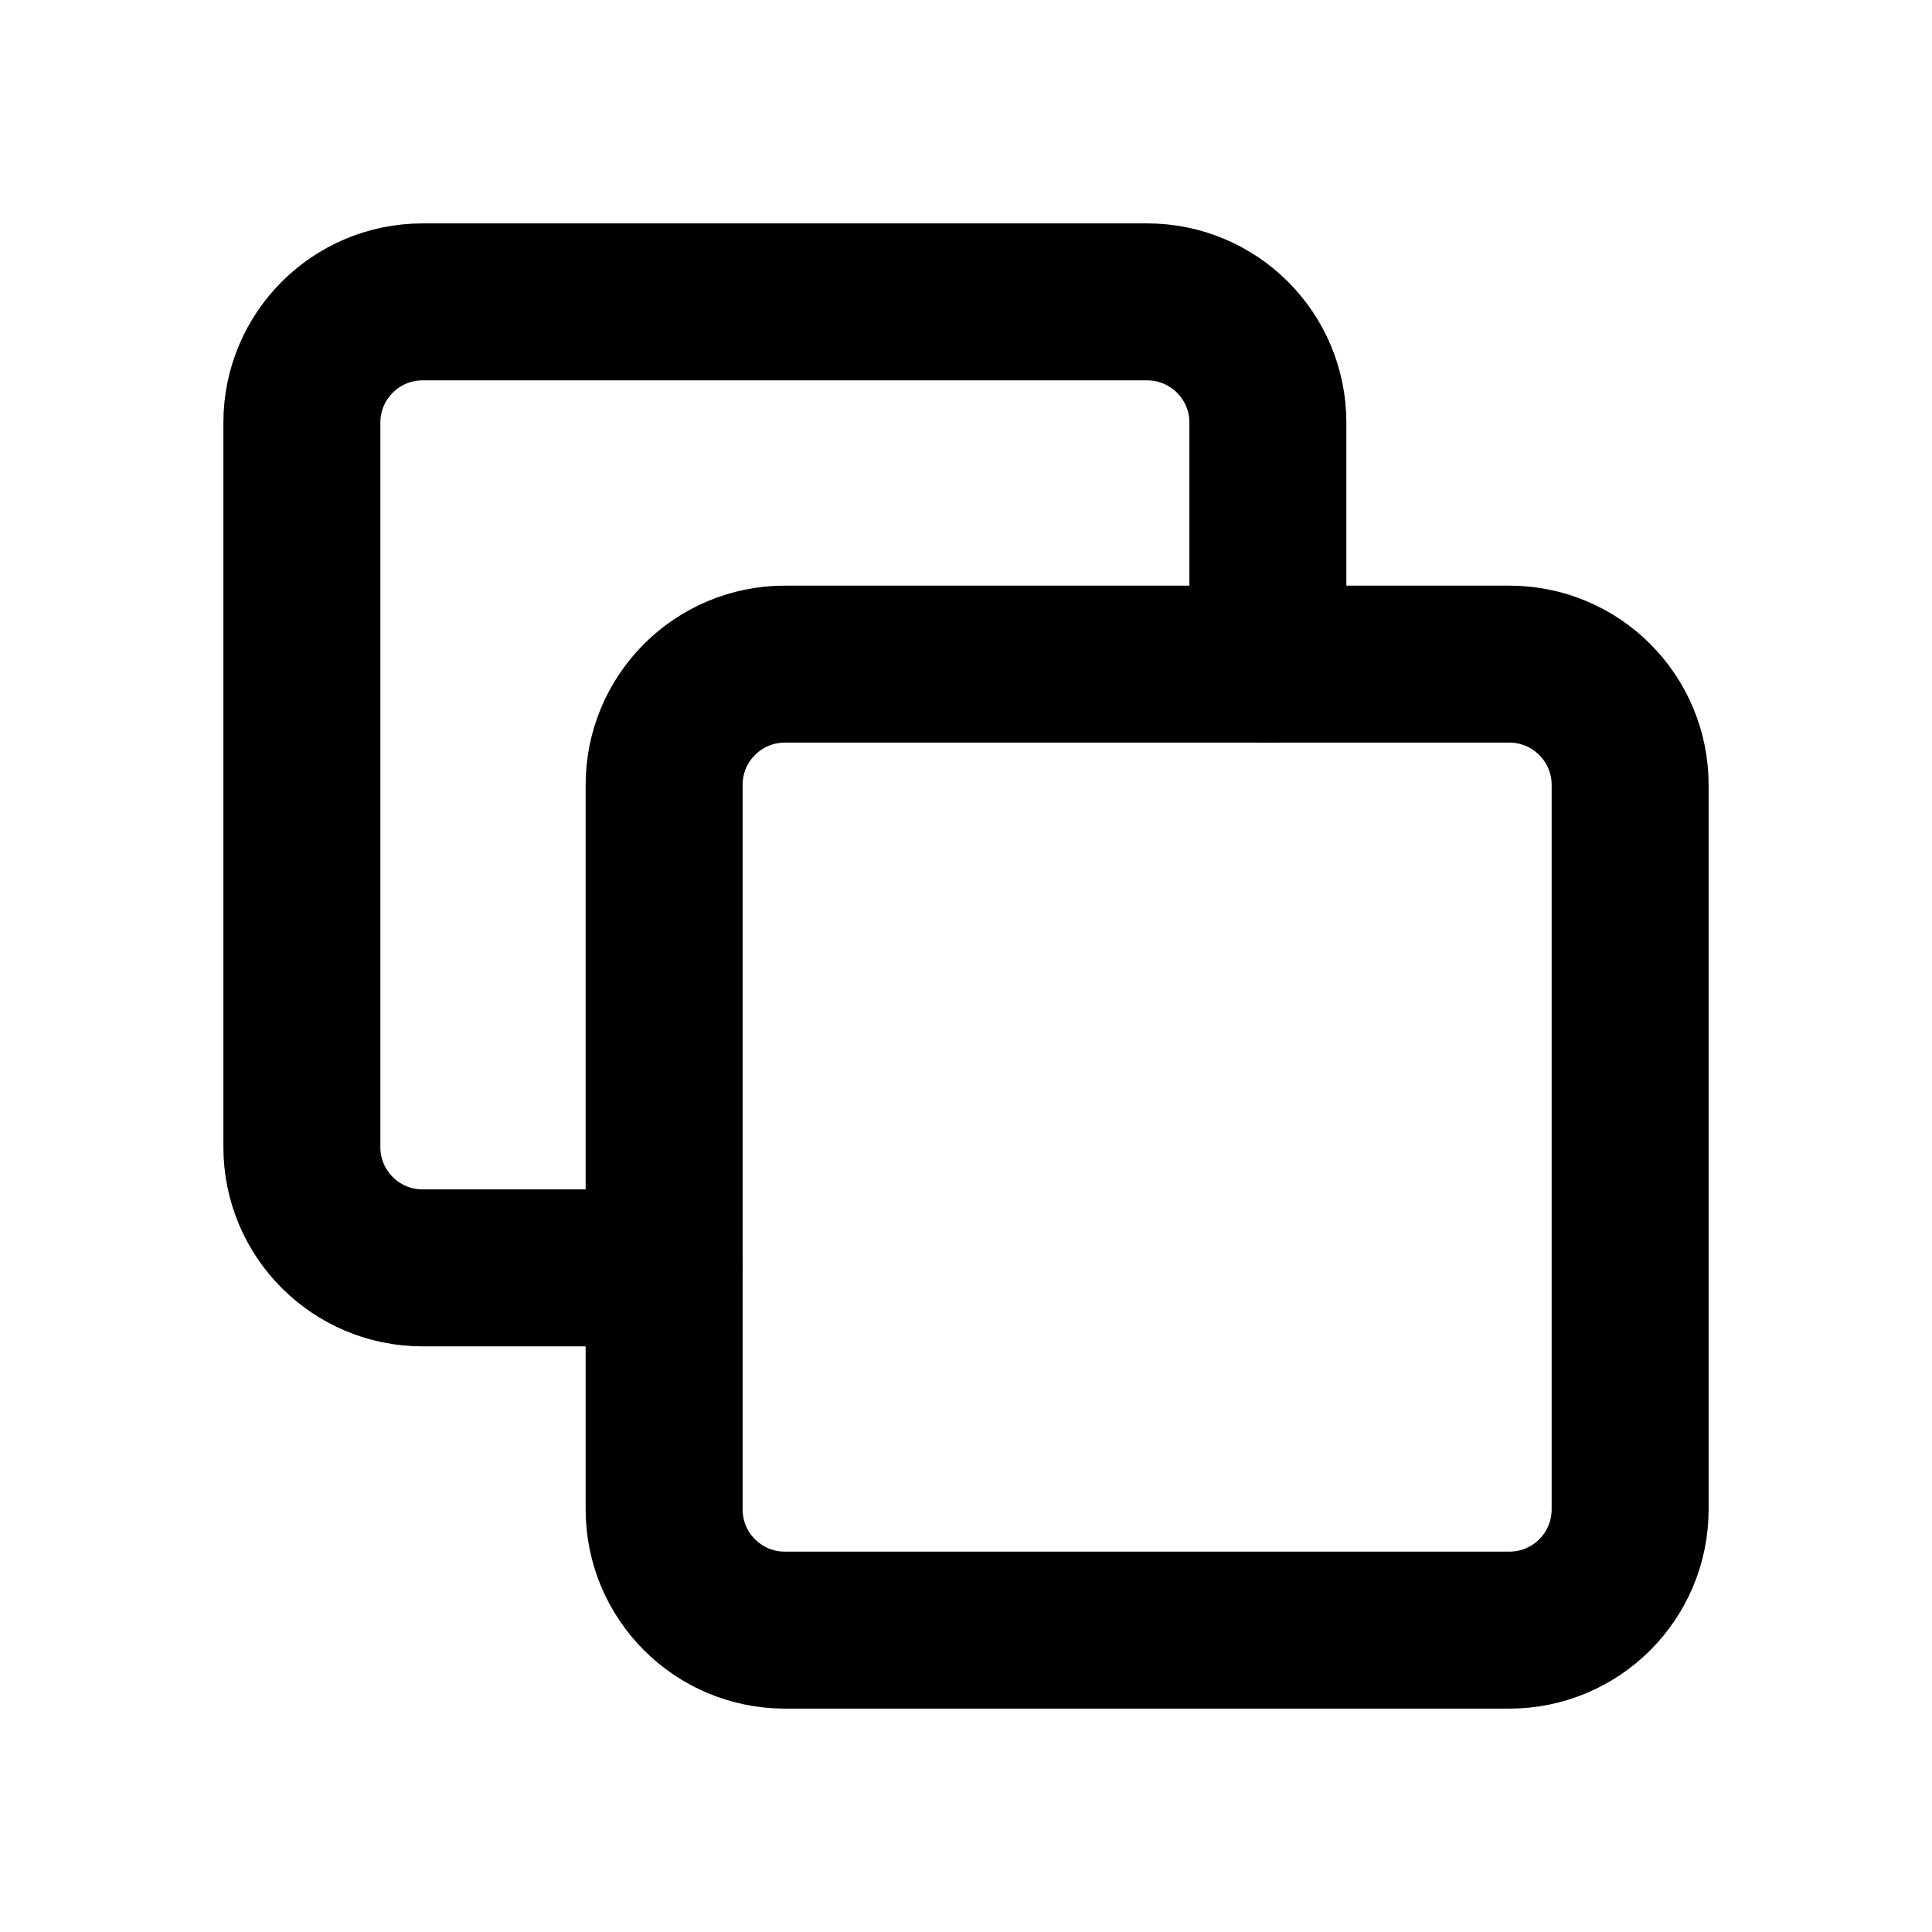
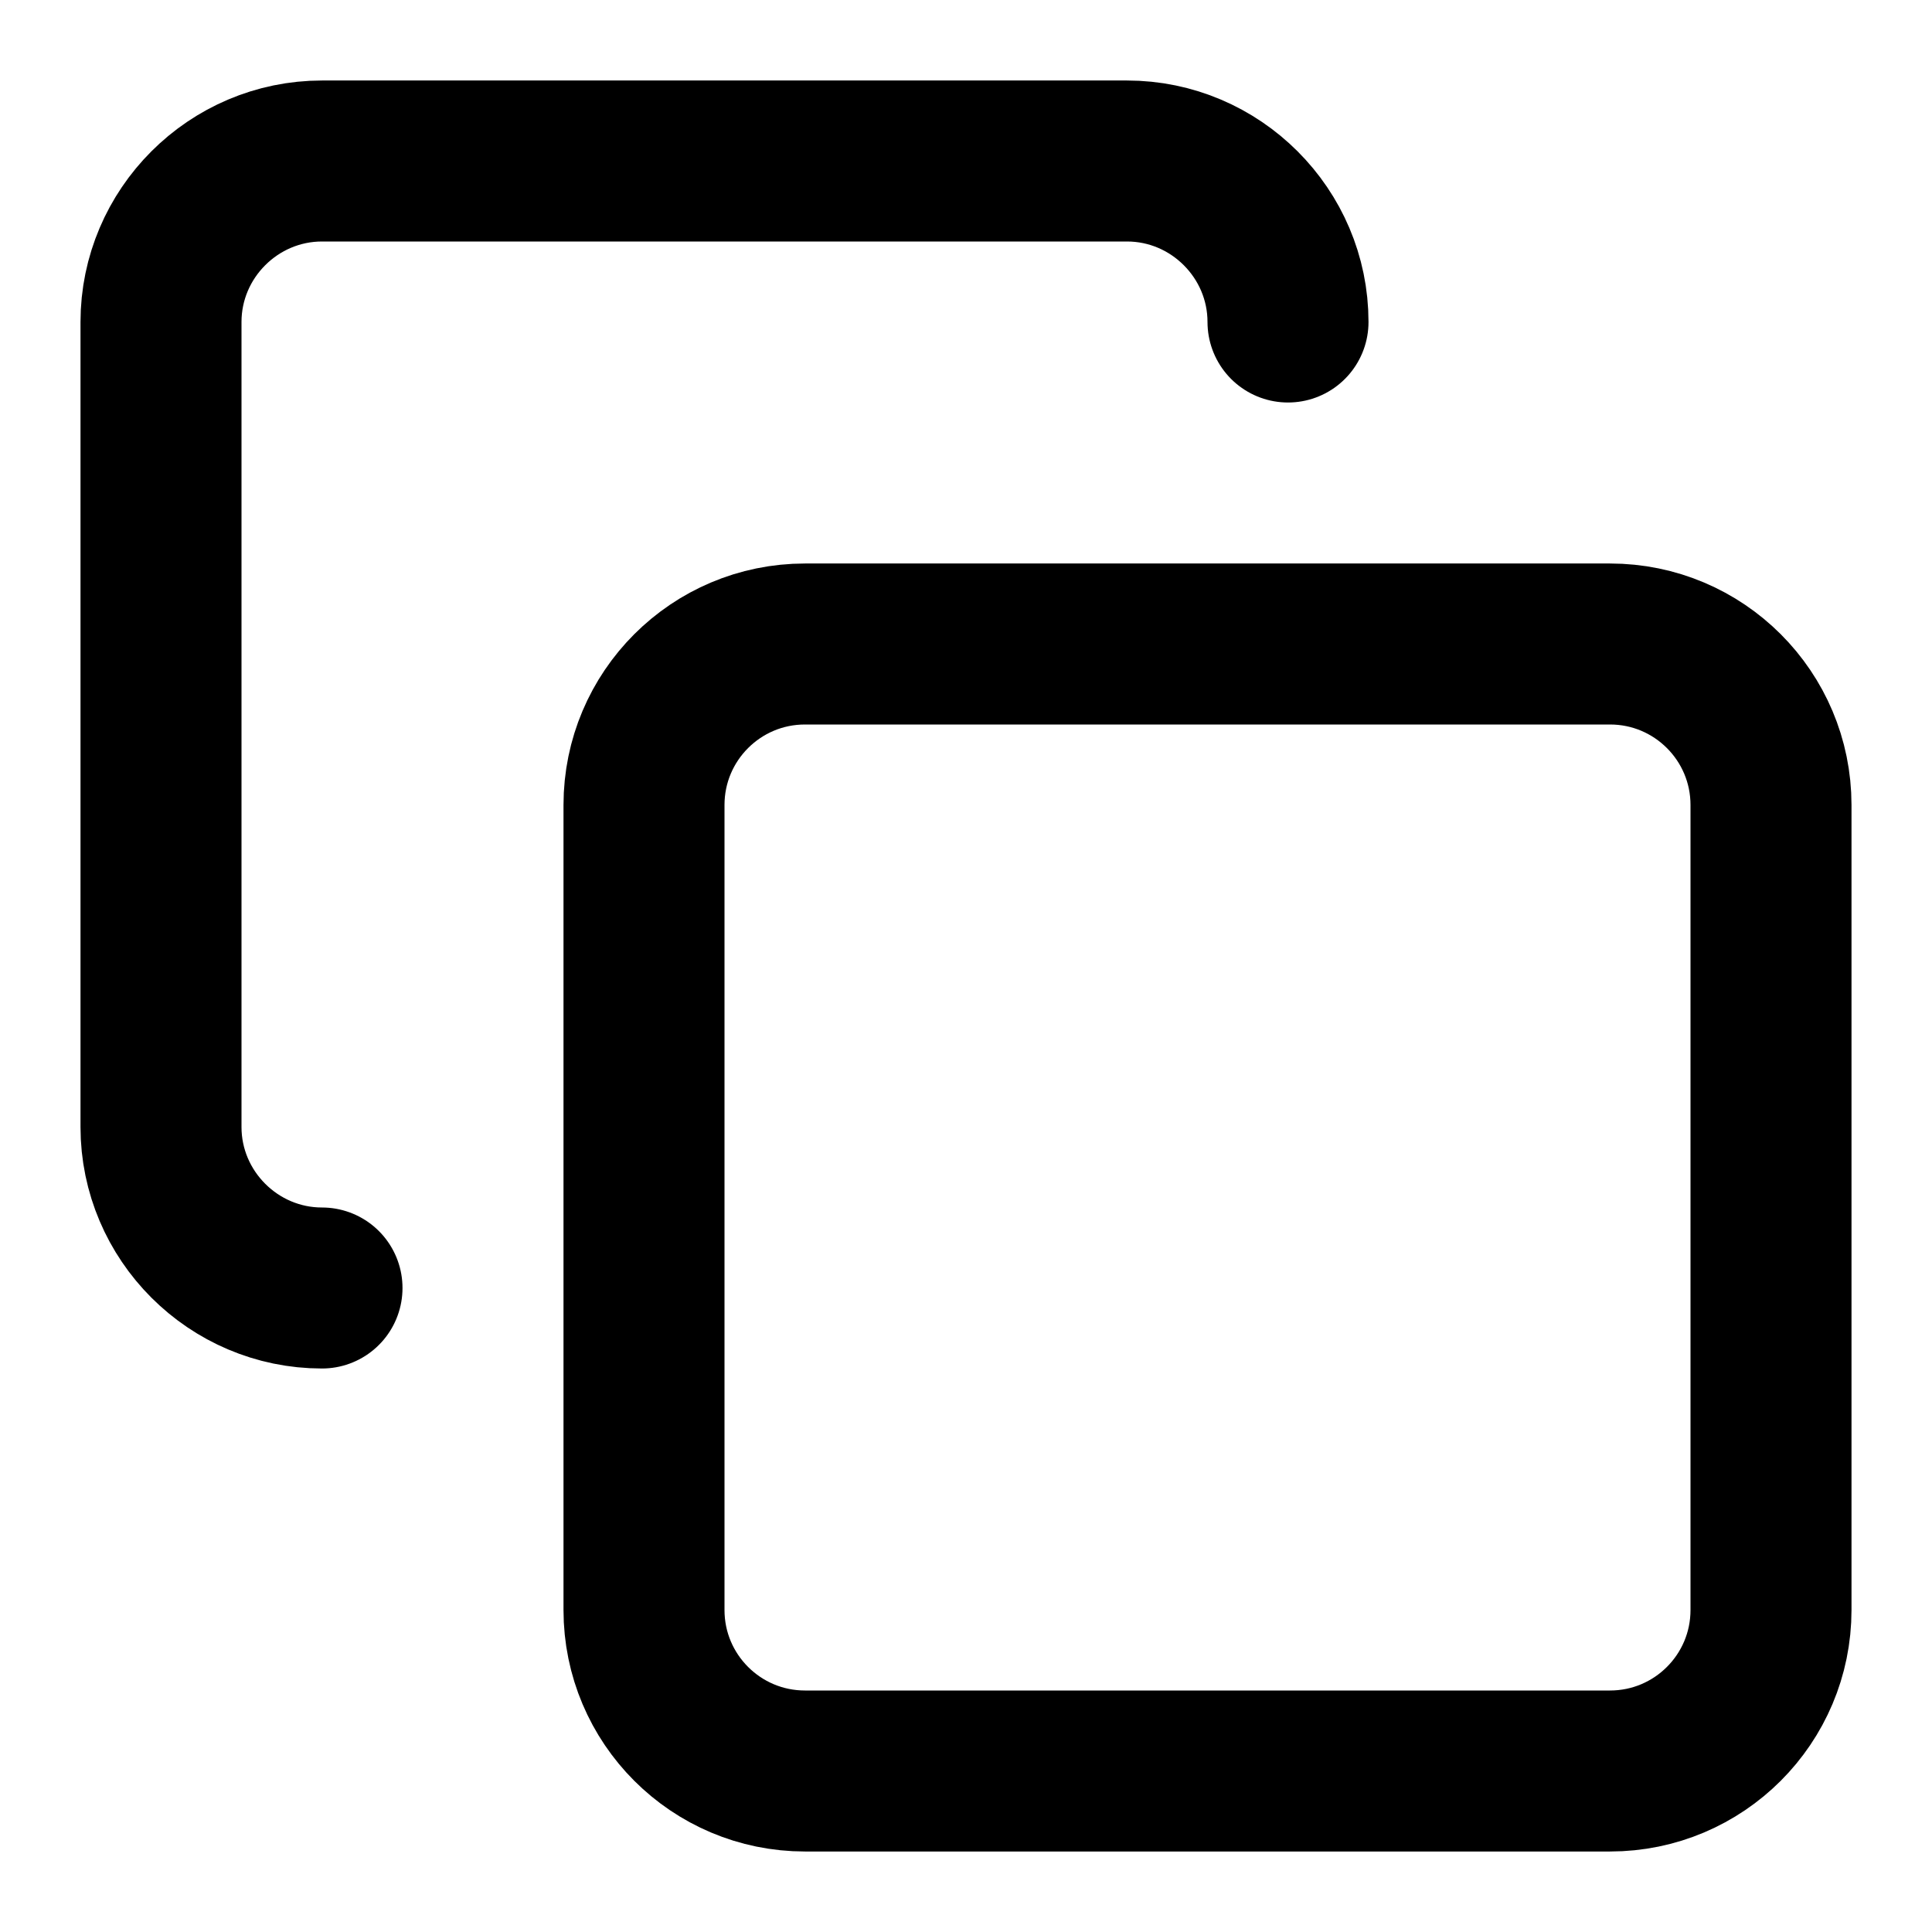
- <svg xmlns="http://www.w3.org/2000/svg" width="16" height="16" viewBox="0 0 16 16" fill="none" stroke="#000" stroke-width="1.3" stroke-linecap="round" stroke-linejoin="round">
-   <rect x="5.5" y="5.5" width="8" height="8" rx="1" />
-   <path d="M10.5 5.5V3.5a1 1 0 00-1-1h-6a1 1 0 00-1 1v6a1 1 0 001 1h2" />
+ <svg xmlns="http://www.w3.org/2000/svg" width="24" height="24" viewBox="0 0 24 24" fill="none" stroke="#000" stroke-width="2" stroke-linecap="round" stroke-linejoin="round">
+   <rect width="14" height="14" x="8" y="8" rx="2" ry="2" />
+   <path d="M4 16c-1.1 0-2-.9-2-2V4c0-1.1.9-2 2-2h10c1.1 0 2 .9 2 2" />
</svg>
